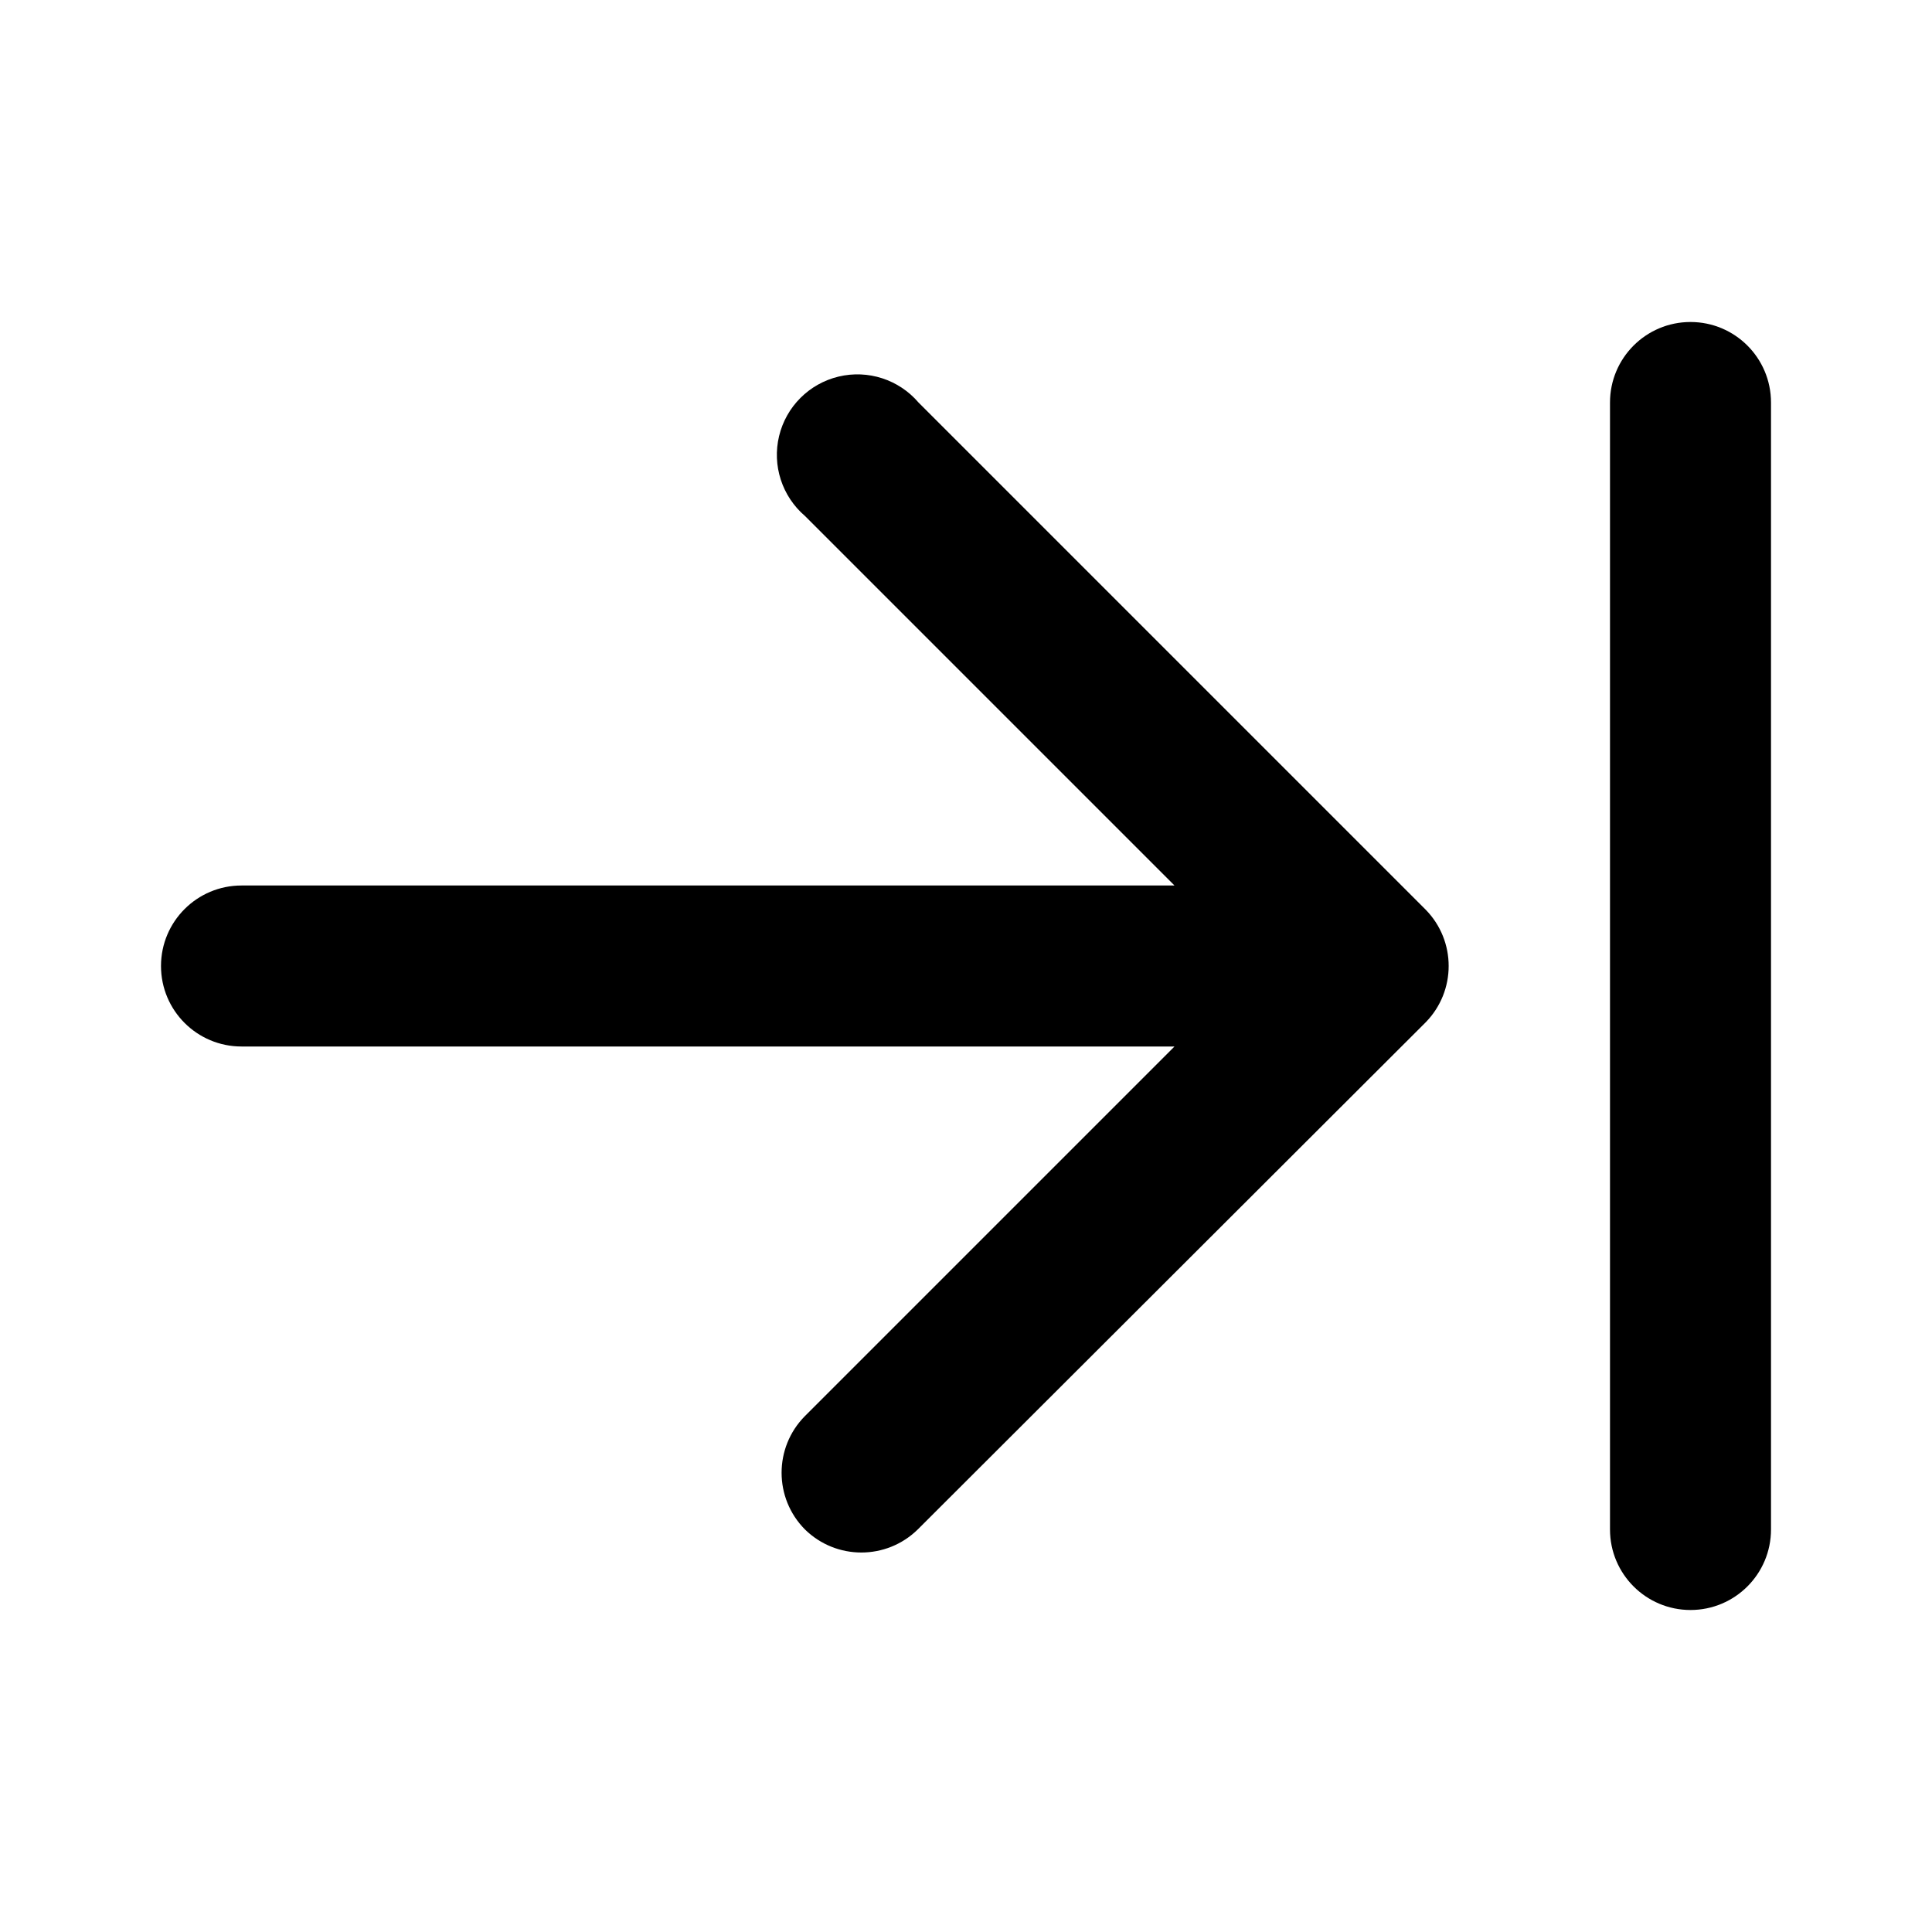
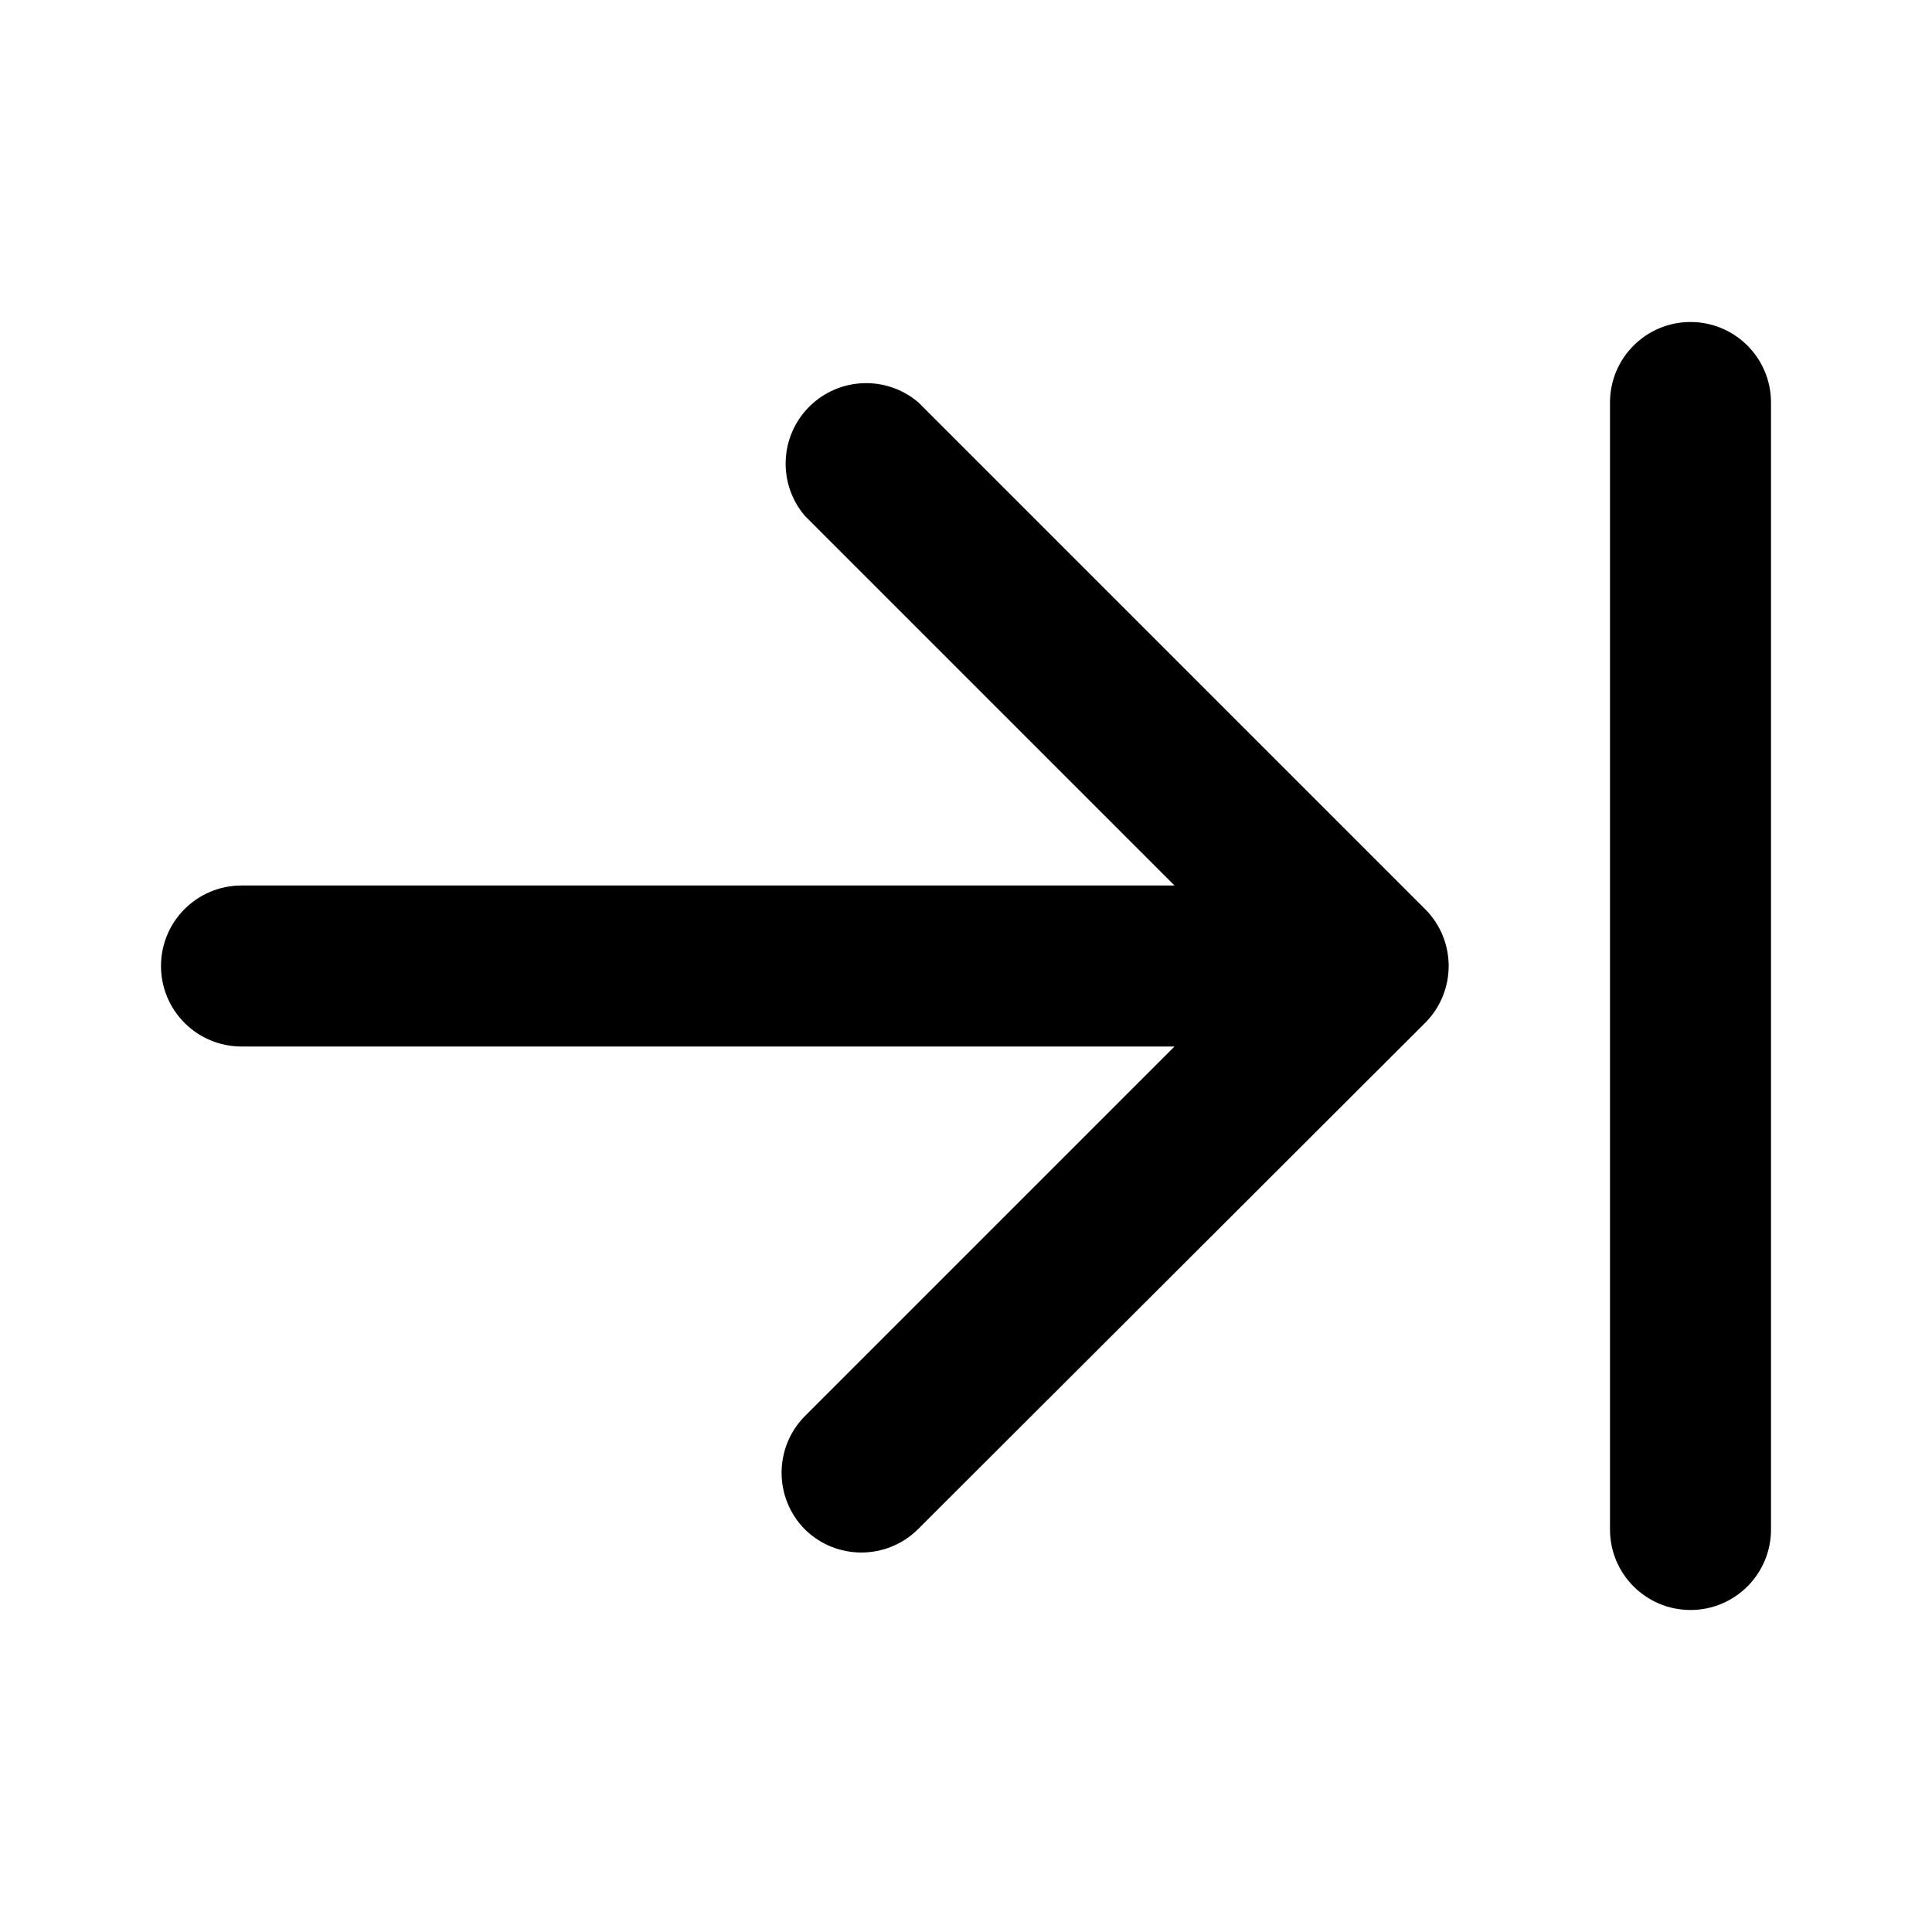
<svg xmlns="http://www.w3.org/2000/svg" viewBox="0 0 24 24" fill="currentColor">
-   <path d="M21 20a1 1 0 0 0 1-1V5a1 1 0 1 0-2 0v14a1 1 0 0 0 1 1Zm-11-1a1 1 0 0 1 0-1.41L14.59 13H3a1 1 0 1 1 0-2h11.59L10 6.41A1 1 0 1 1 11.41 5l6.3 6.3a1 1 0 0 1 0 1.4L11.4 19a1 1 0 0 1-1.4 0Z" />
+   <path d="M21 20a1 1 0 0 0 1-1V5a1 1 0 1 0-2 0v14a1 1 0 0 0 1 1Zm-11-1a1 1 0 0 1 0-1.41L14.59 13H3a1 1 0 1 1 0-2h11.59L10 6.41A1 1 0 0 1 11.41 5l6.3 6.3a1 1 0 0 1 0 1.4L11.4 19a1 1 0 0 1-1.4 0Z" />
</svg>
